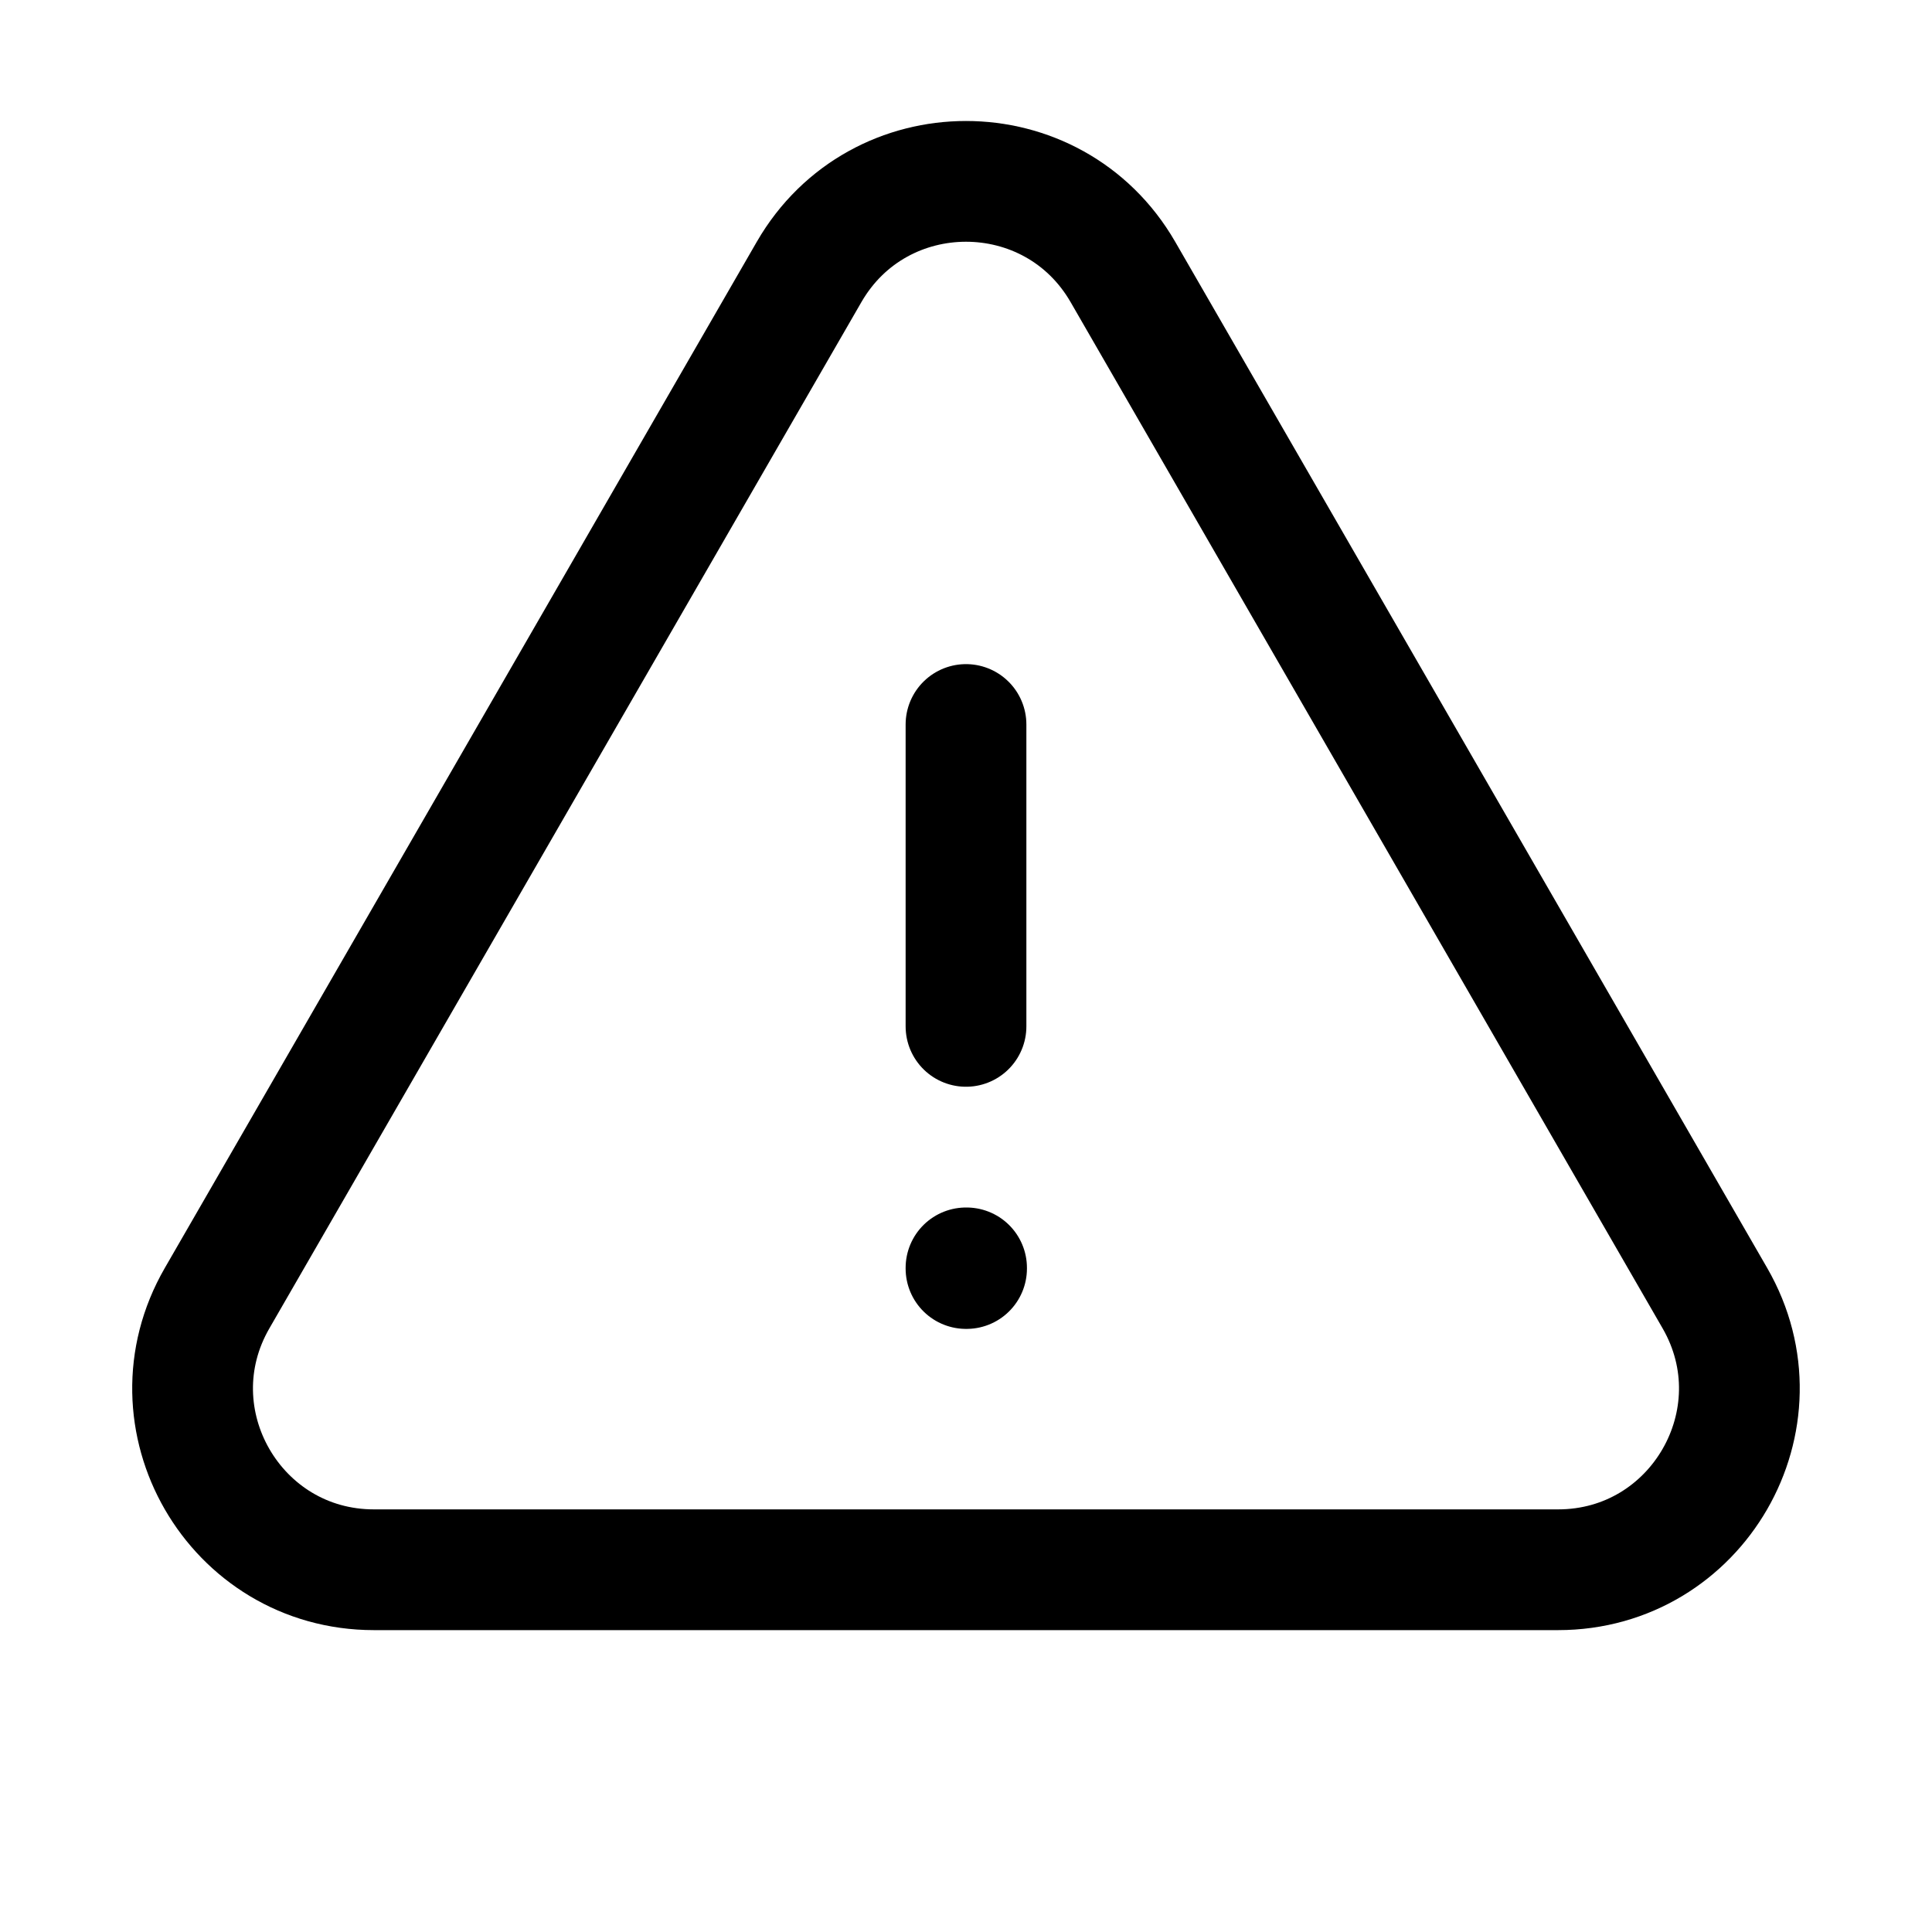
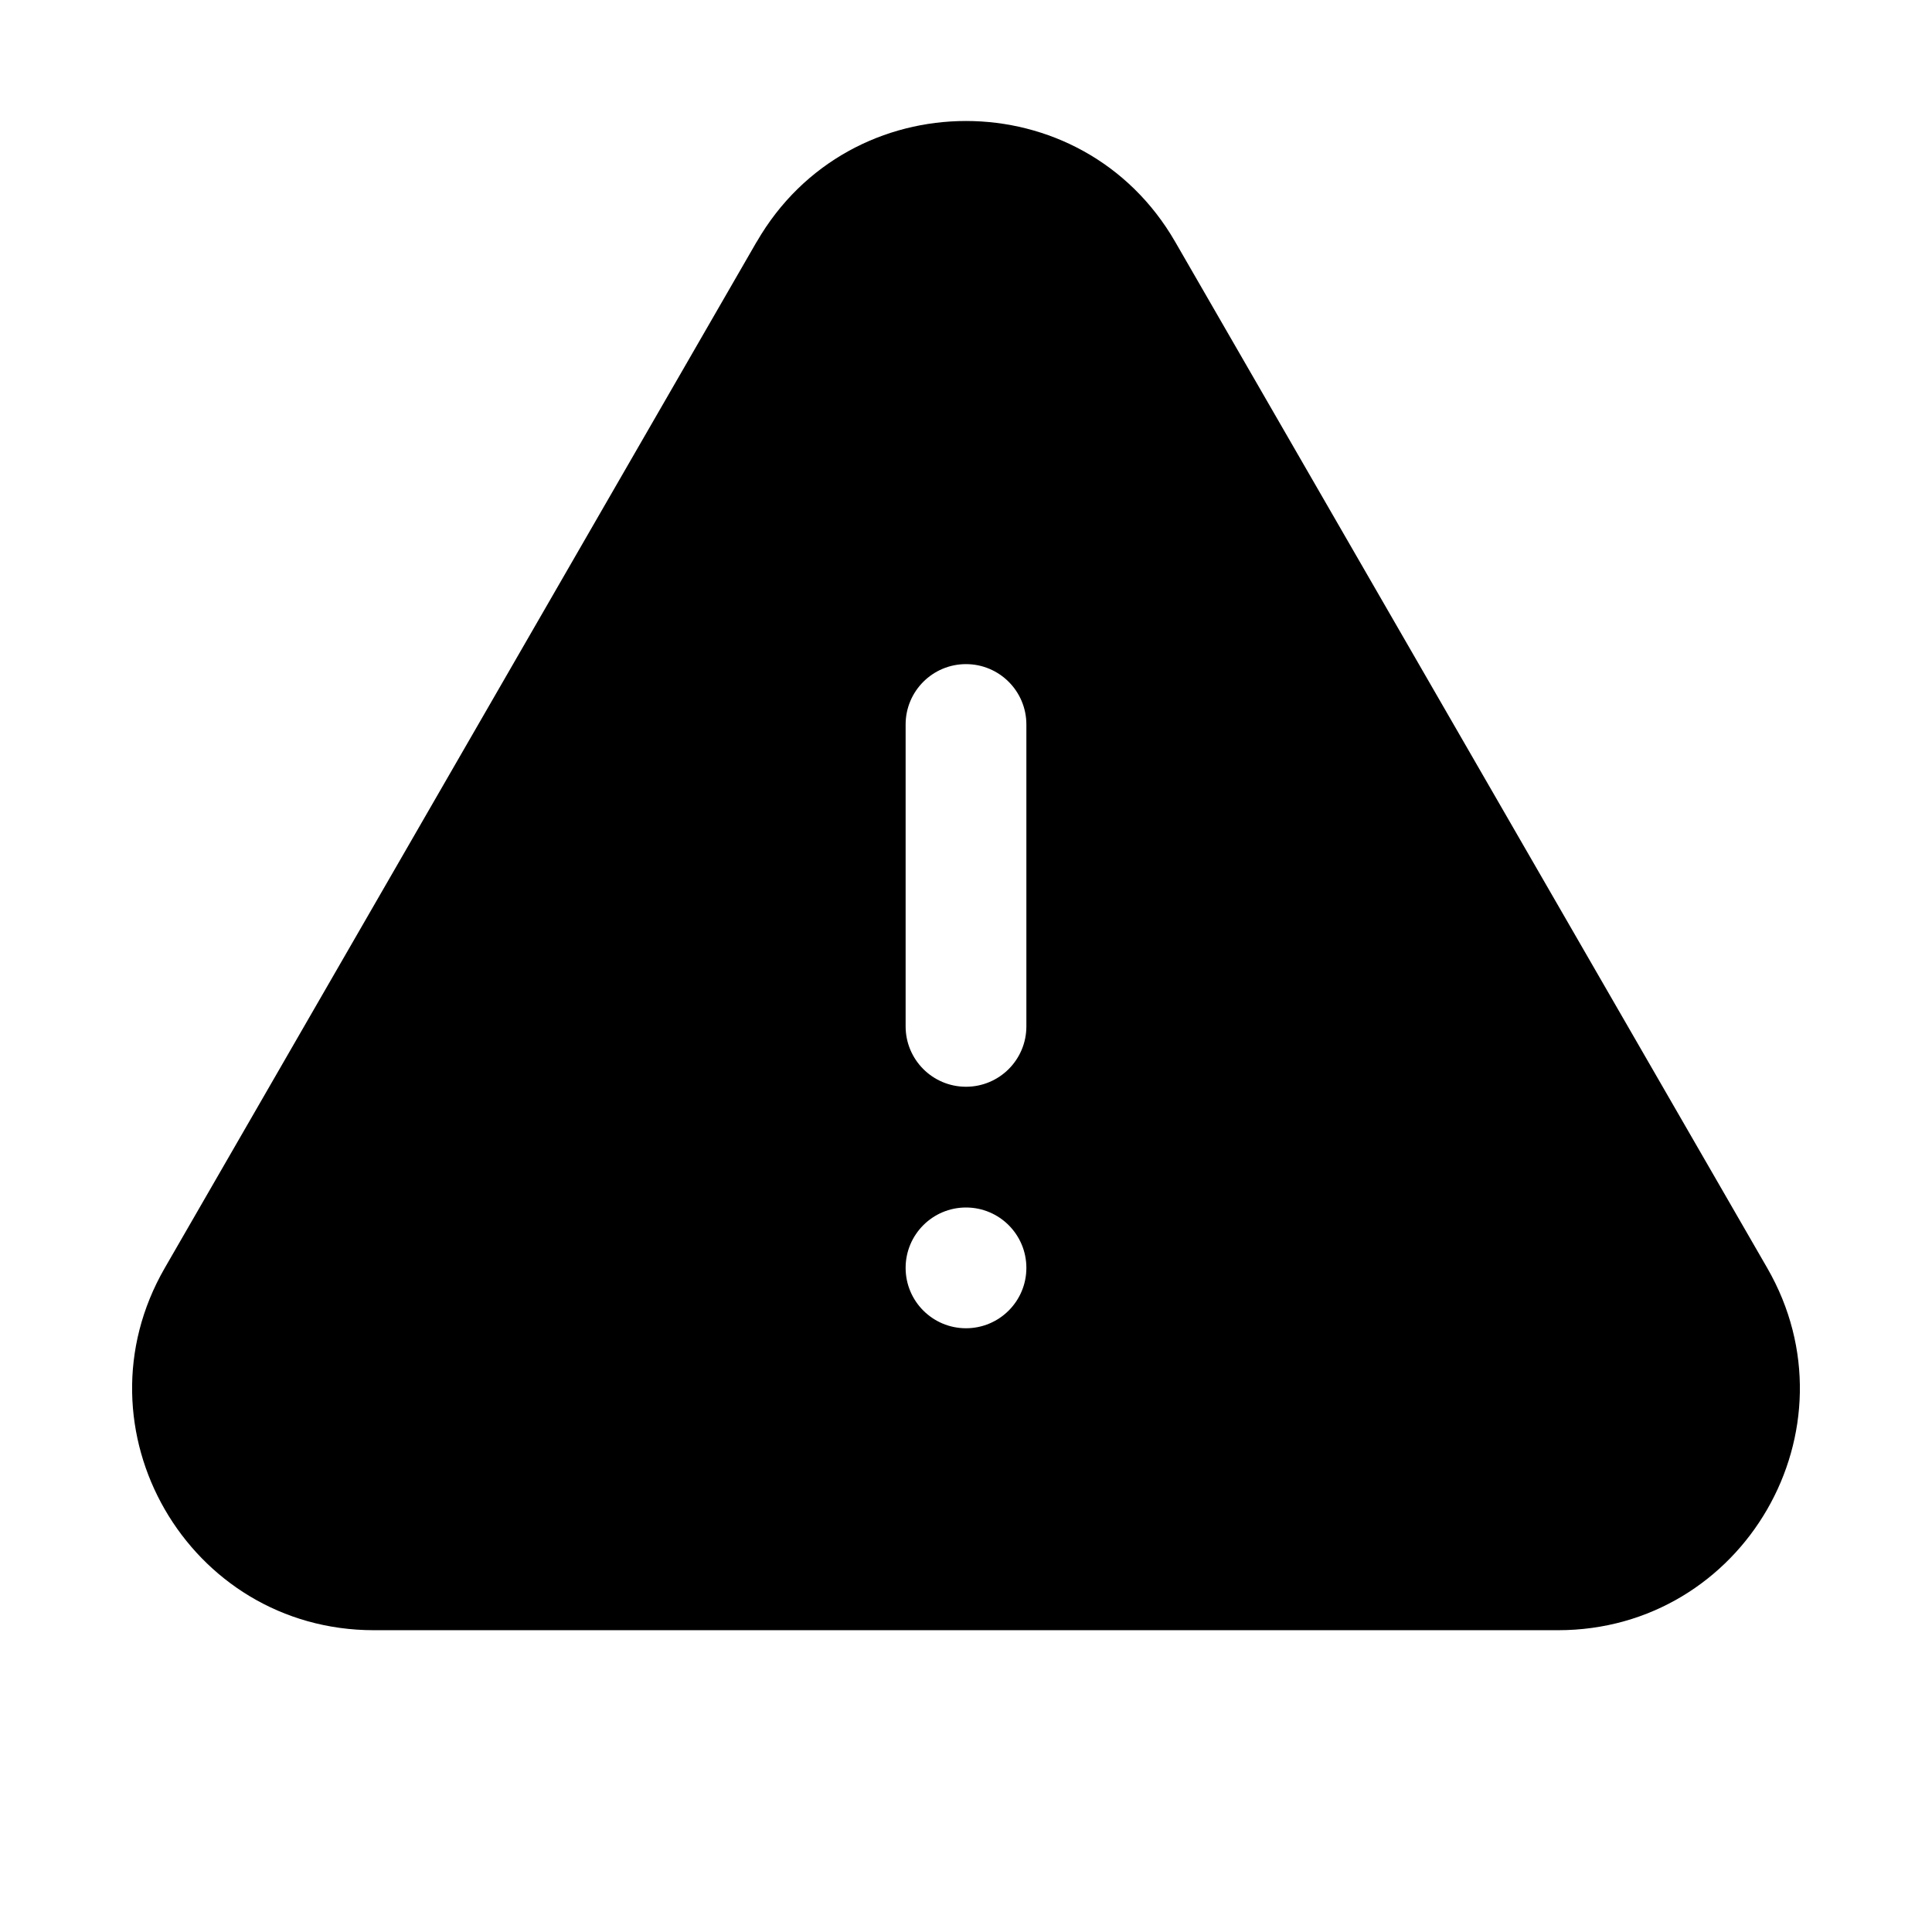
- <svg xmlns="http://www.w3.org/2000/svg" fill="none" viewBox="0 0 24 24" stroke-width="1.5" stroke="currentColor">
-   <path stroke-linecap="round" stroke-linejoin="round" d="M12 9v3.75m-9.303 3.376c-.866 1.5.217 3.374 1.948 3.374h14.71c1.73 0 2.813-1.874 1.948-3.374L13.949 3.378c-.866-1.5-3.032-1.5-3.898 0L2.697 16.126zM12 15.75h.007v.008H12v-.008z" />
+ <svg xmlns="http://www.w3.org/2000/svg" viewBox="0 0 24 24" fill="currentColor" class="w-6 h-6">
+   <path fill-rule="evenodd" d="M9.401 3.003c1.155-2 4.043-2 5.197 0l7.355 12.748c1.154 2-.29 4.5-2.599 4.5H4.645c-2.309 0-3.752-2.5-2.598-4.5L9.4 3.003zM12 8.25a.75.75 0 01.75.75v3.75a.75.75 0 01-1.5 0V9a.75.75 0 01.75-.75zm0 8.25a.75.75 0 100-1.5.75.75 0 000 1.5z" clip-rule="evenodd" />
</svg>
